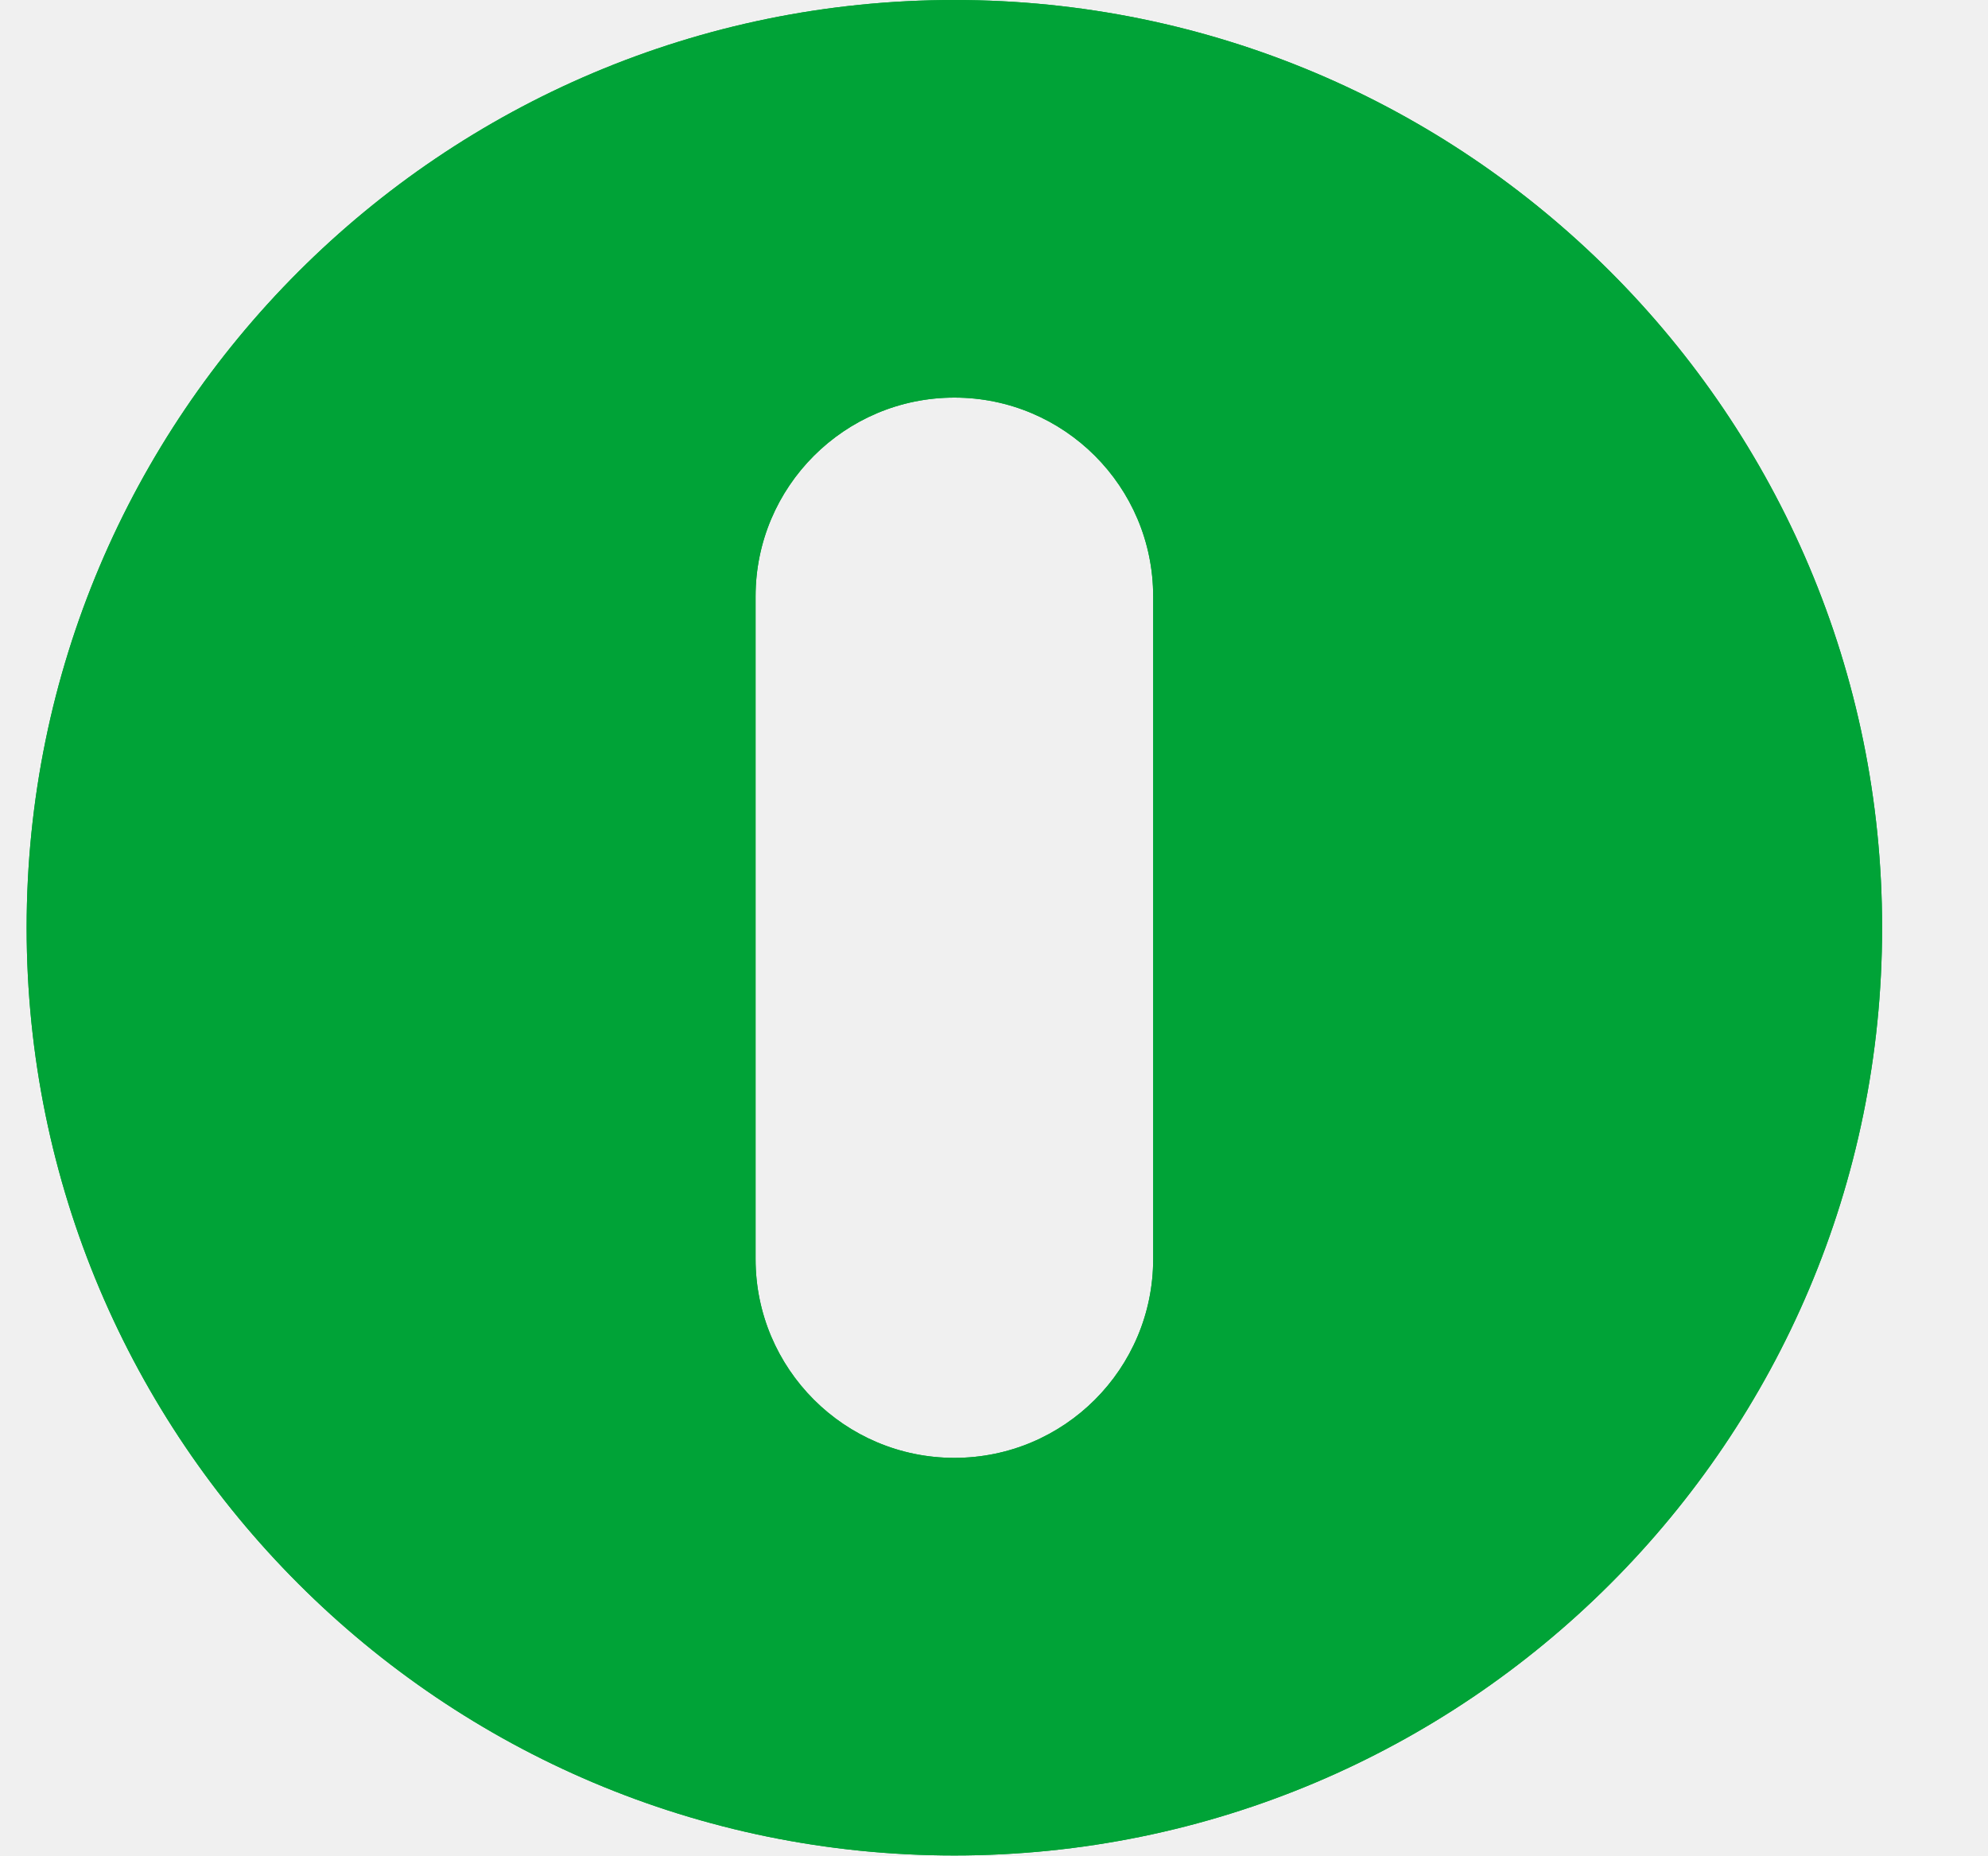
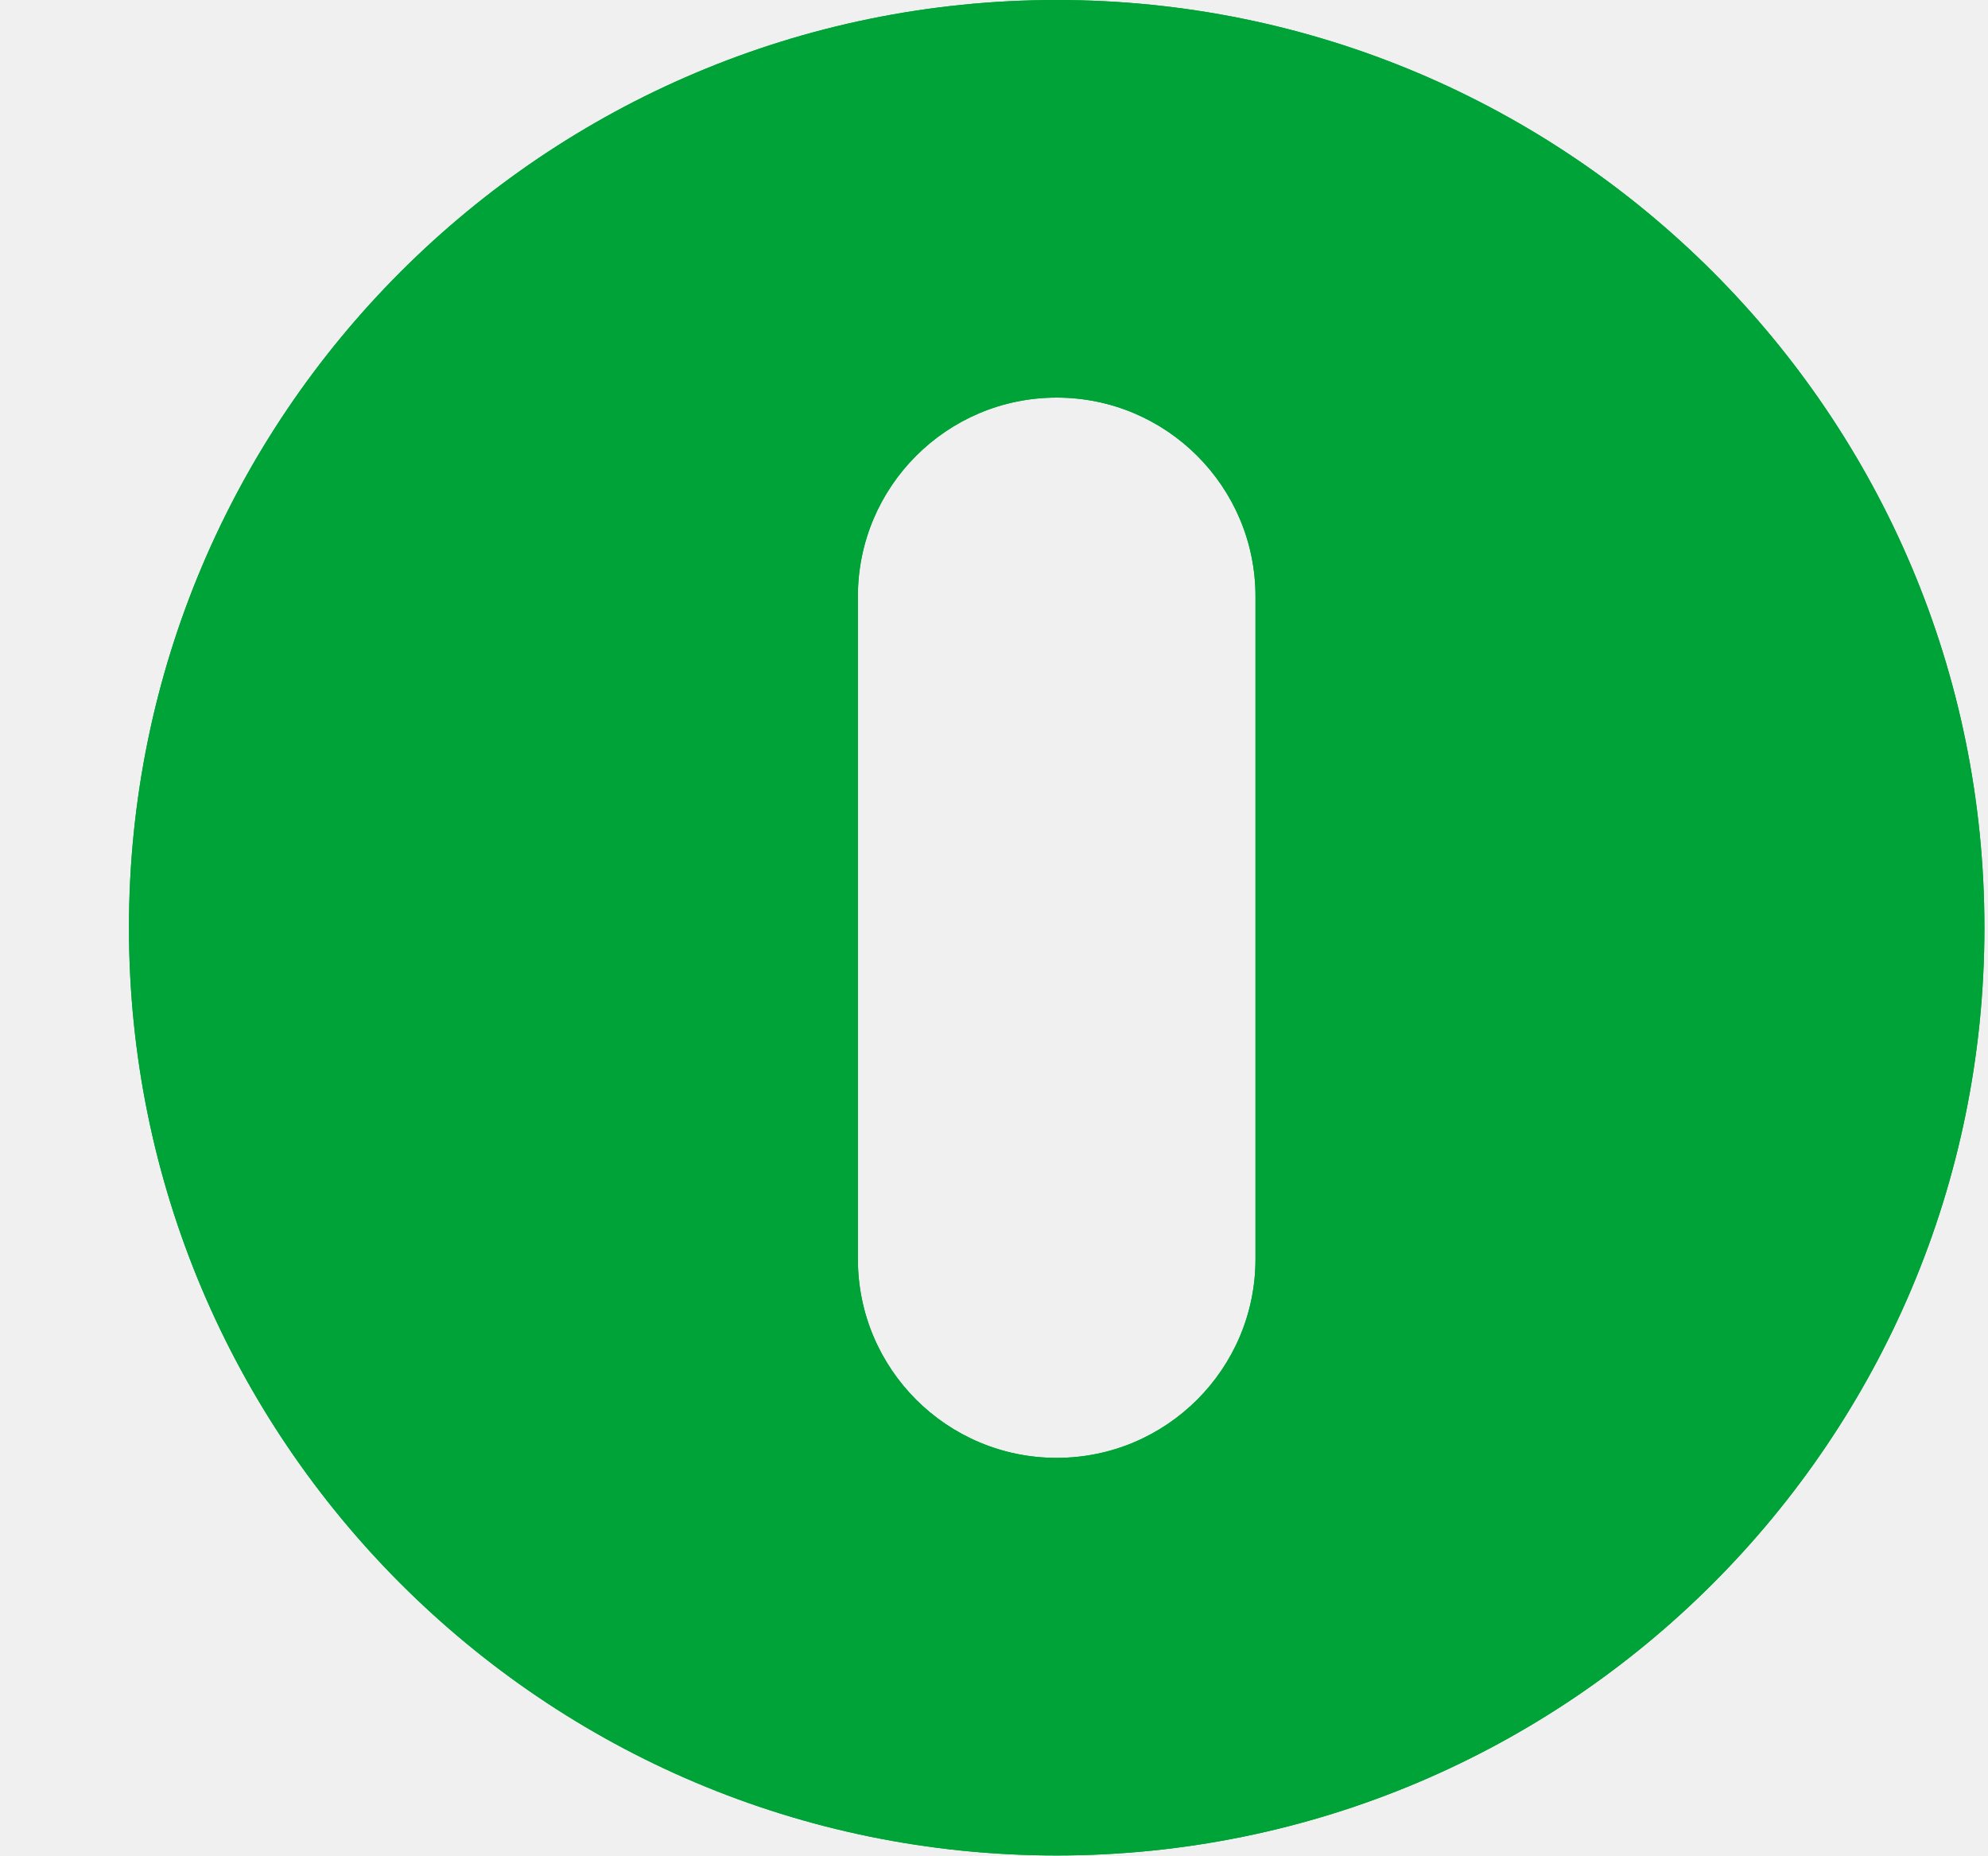
<svg xmlns="http://www.w3.org/2000/svg" width="15" height="14" viewBox="0 0 15 14" fill="none">
-   <mask id="path-1-inside-1_2553_35400" fill="white">
-     <path fill-rule="evenodd" clip-rule="evenodd" d="M7.201 14C11.067 14 14.201 10.866 14.201 7C14.201 3.134 11.067 0 7.201 0C3.335 0 0.201 3.134 0.201 7C0.201 10.866 3.335 14 7.201 14ZM8.701 4.5C8.701 3.672 8.03 3 7.201 3C6.373 3 5.701 3.672 5.701 4.5L5.701 9.5C5.701 10.328 6.373 11 7.201 11C8.03 11 8.701 10.328 8.701 9.5V4.5Z" />
+   <mask id="path-1-inside-1_2618_3819" fill="white">
+     <path fill-rule="evenodd" clip-rule="evenodd" d="M7.973 14C11.839 14 14.973 10.866 14.973 7C14.973 3.134 11.839 0 7.973 0C4.107 0 0.973 3.134 0.973 7C0.973 10.866 4.107 14 7.973 14ZM9.473 4.5C9.473 3.672 8.801 3 7.973 3C7.144 3 6.473 3.672 6.473 4.5L6.473 9.5C6.473 10.328 7.144 11 7.973 11C8.801 11 9.473 10.328 9.473 9.5V4.5Z" />
  </mask>
-   <path fill-rule="evenodd" clip-rule="evenodd" d="M7.201 14C11.067 14 14.201 10.866 14.201 7C14.201 3.134 11.067 0 7.201 0C3.335 0 0.201 3.134 0.201 7C0.201 10.866 3.335 14 7.201 14ZM8.701 4.5C8.701 3.672 8.03 3 7.201 3C6.373 3 5.701 3.672 5.701 4.5L5.701 9.5C5.701 10.328 6.373 11 7.201 11C8.03 11 8.701 10.328 8.701 9.5V4.5Z" fill="#00A337" />
-   <path d="M5.701 4.5H7.701H5.701ZM5.701 9.5H3.701H5.701ZM12.201 7C12.201 9.761 9.963 12 7.201 12V16C12.172 16 16.201 11.971 16.201 7H12.201ZM7.201 2C9.963 2 12.201 4.239 12.201 7H16.201C16.201 2.029 12.172 -2 7.201 -2V2ZM2.201 7C2.201 4.239 4.44 2 7.201 2V-2C2.231 -2 -1.799 2.029 -1.799 7H2.201ZM7.201 12C4.44 12 2.201 9.761 2.201 7H-1.799C-1.799 11.971 2.231 16 7.201 16V12ZM7.201 5C6.925 5 6.701 4.776 6.701 4.5H10.701C10.701 2.567 9.134 1 7.201 1V5ZM7.701 4.5C7.701 4.776 7.477 5 7.201 5V1C5.268 1 3.701 2.567 3.701 4.5H7.701ZM7.701 9.5L7.701 4.5H3.701L3.701 9.5H7.701ZM7.201 9C7.477 9 7.701 9.224 7.701 9.5H3.701C3.701 11.433 5.268 13 7.201 13V9ZM6.701 9.5C6.701 9.224 6.925 9 7.201 9V13C9.134 13 10.701 11.433 10.701 9.5H6.701ZM6.701 4.5V9.5H10.701V4.5H6.701Z" fill="#00A337" mask="url(#path-1-inside-1_2553_35400)" />
+   <path fill-rule="evenodd" clip-rule="evenodd" d="M7.973 14C11.839 14 14.973 10.866 14.973 7C14.973 3.134 11.839 0 7.973 0C4.107 0 0.973 3.134 0.973 7C0.973 10.866 4.107 14 7.973 14ZM9.473 4.5C9.473 3.672 8.801 3 7.973 3C7.144 3 6.473 3.672 6.473 4.5L6.473 9.5C6.473 10.328 7.144 11 7.973 11C8.801 11 9.473 10.328 9.473 9.5V4.5Z" fill="#00A337" />
+   <path d="M6.473 4.5H8.473H6.473ZM6.473 9.5H4.473H6.473ZM12.973 7C12.973 9.761 10.734 12 7.973 12V16C12.943 16 16.973 11.971 16.973 7H12.973ZM7.973 2C10.734 2 12.973 4.239 12.973 7H16.973C16.973 2.029 12.943 -2 7.973 -2V2ZM2.973 7C2.973 4.239 5.211 2 7.973 2V-2C3.002 -2 -1.027 2.029 -1.027 7H2.973ZM7.973 12C5.211 12 2.973 9.761 2.973 7H-1.027C-1.027 11.971 3.002 16 7.973 16V12ZM7.973 5C7.697 5 7.473 4.776 7.473 4.5H11.473C11.473 2.567 9.906 1 7.973 1V5ZM8.473 4.5C8.473 4.776 8.249 5 7.973 5V1C6.04 1 4.473 2.567 4.473 4.5H8.473ZM8.473 9.5L8.473 4.5H4.473L4.473 9.5H8.473ZM7.973 9C8.249 9 8.473 9.224 8.473 9.5H4.473C4.473 11.433 6.04 13 7.973 13V9ZM7.473 9.5C7.473 9.224 7.697 9 7.973 9V13C9.906 13 11.473 11.433 11.473 9.5H7.473ZM7.473 4.5V9.5H11.473V4.5H7.473Z" fill="#00A337" mask="url(#path-1-inside-1_2618_3819)" />
</svg>
